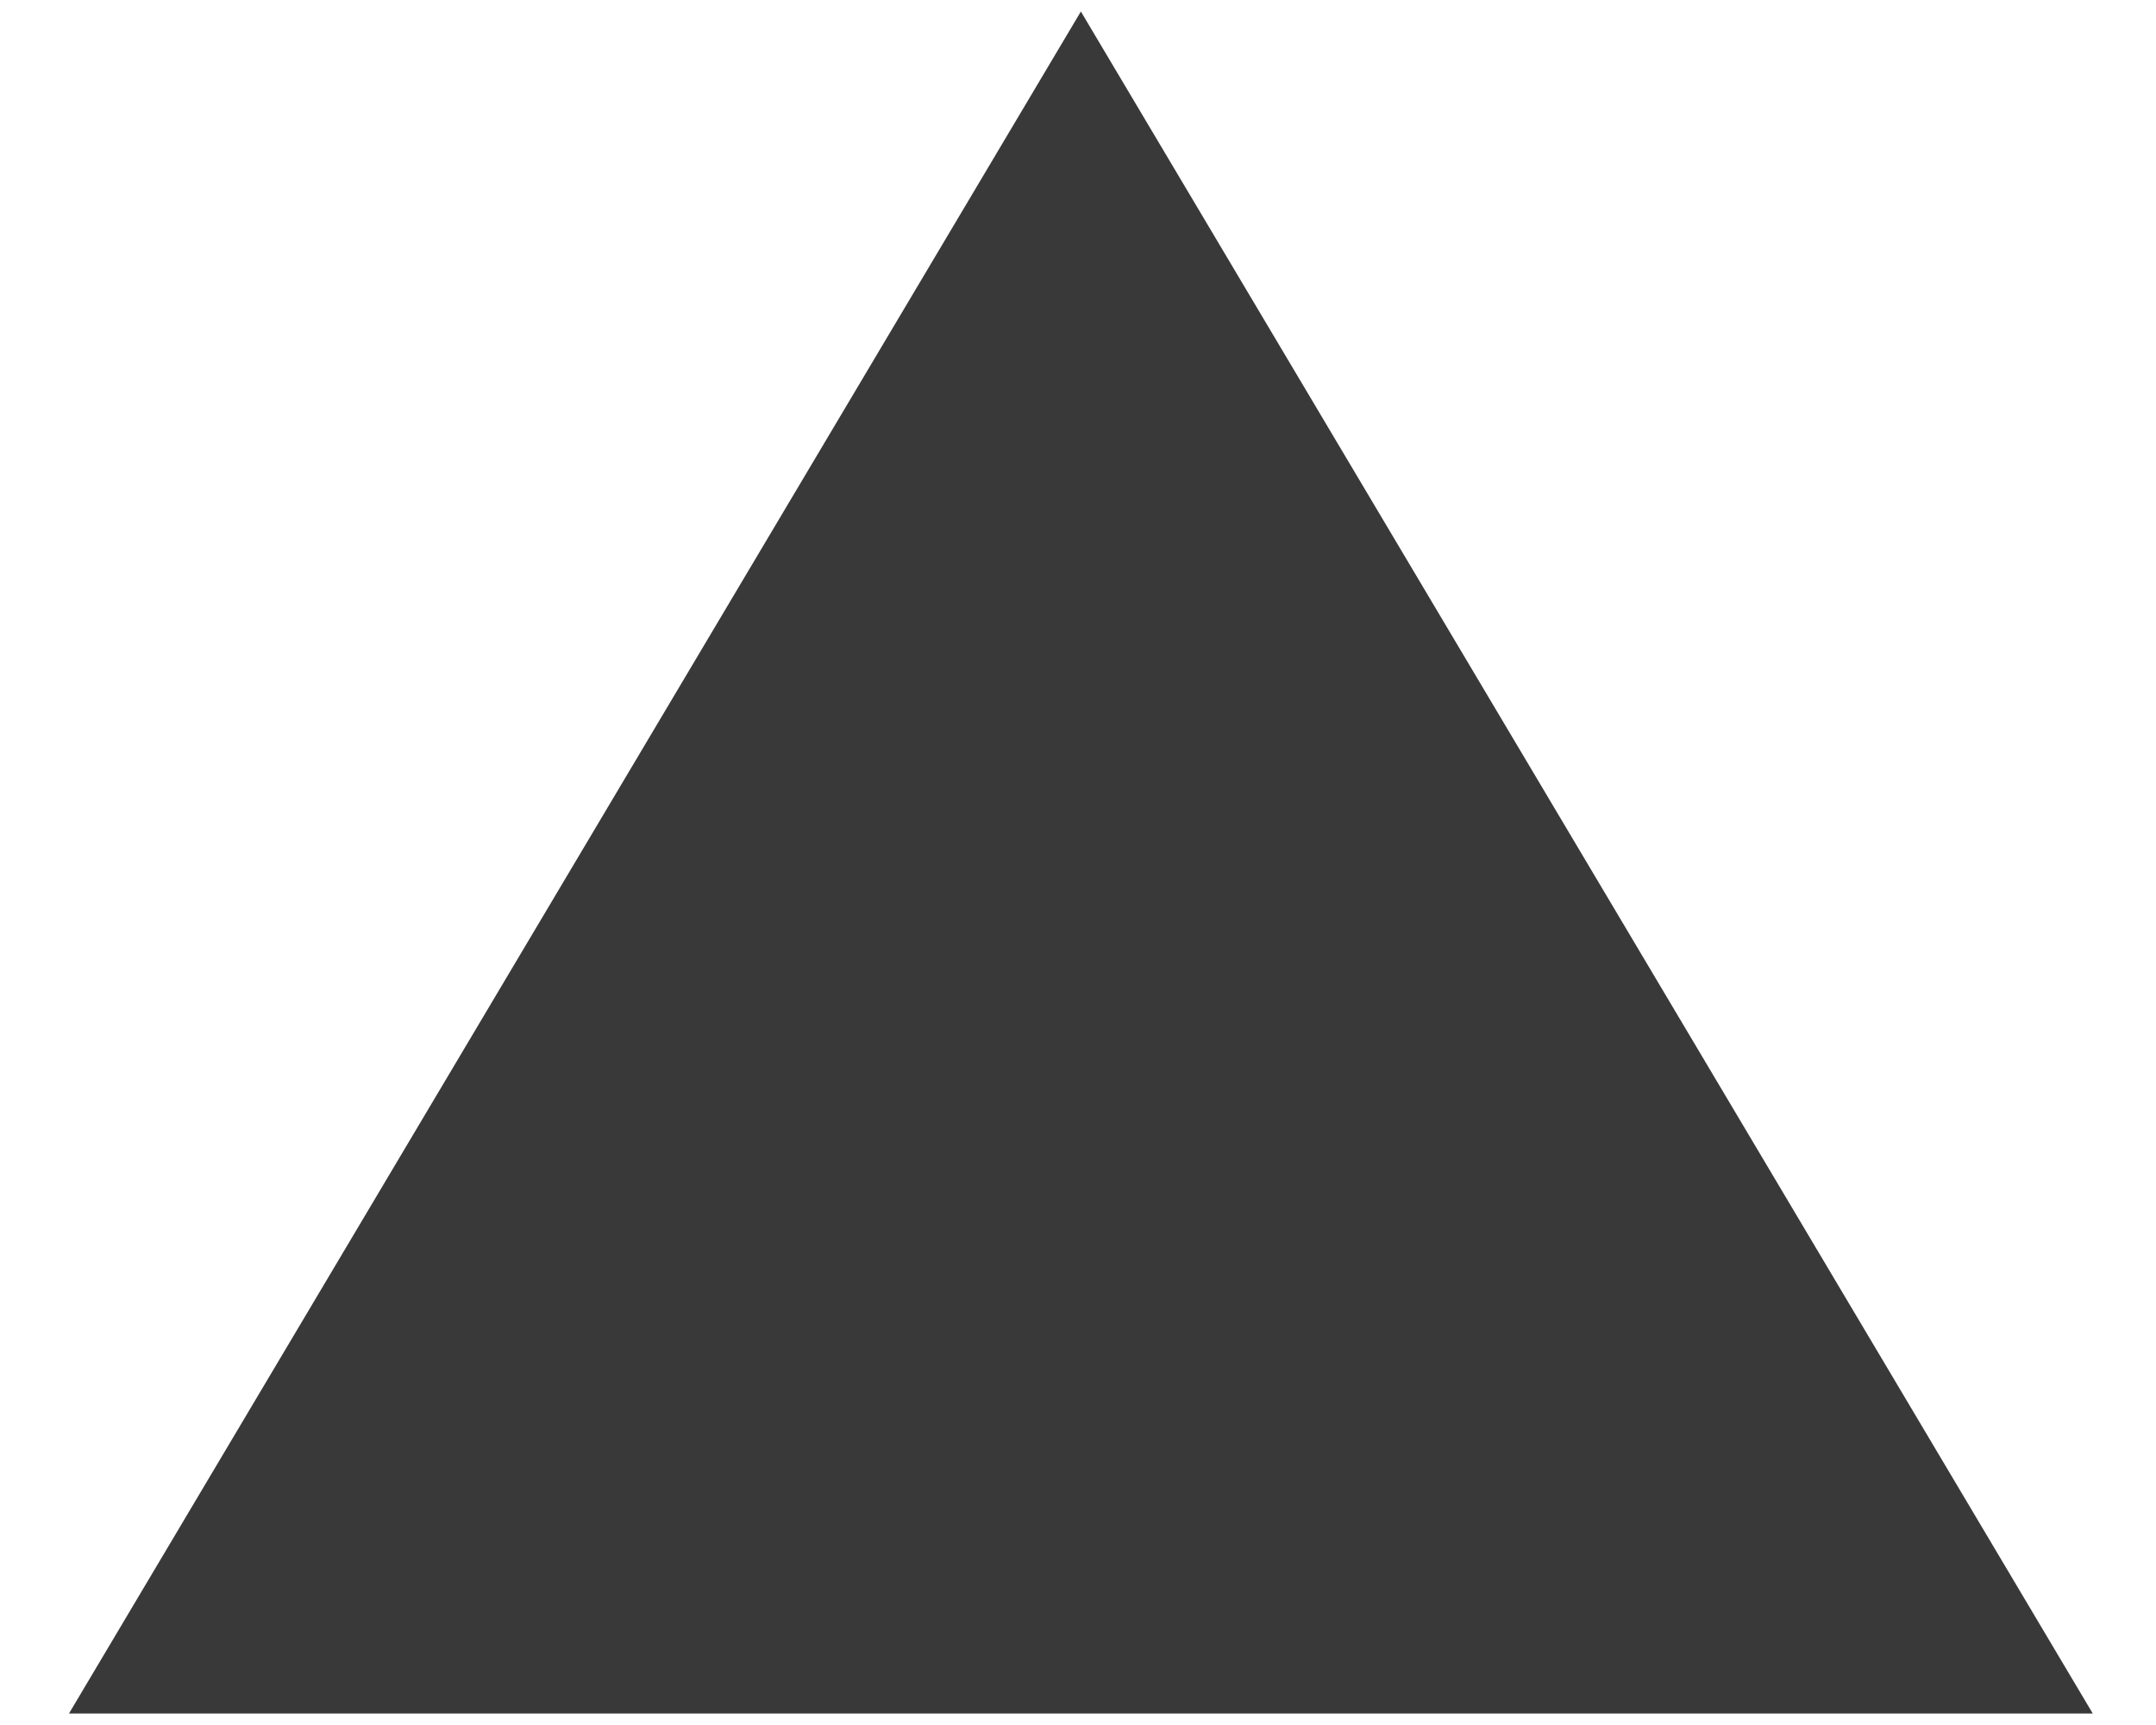
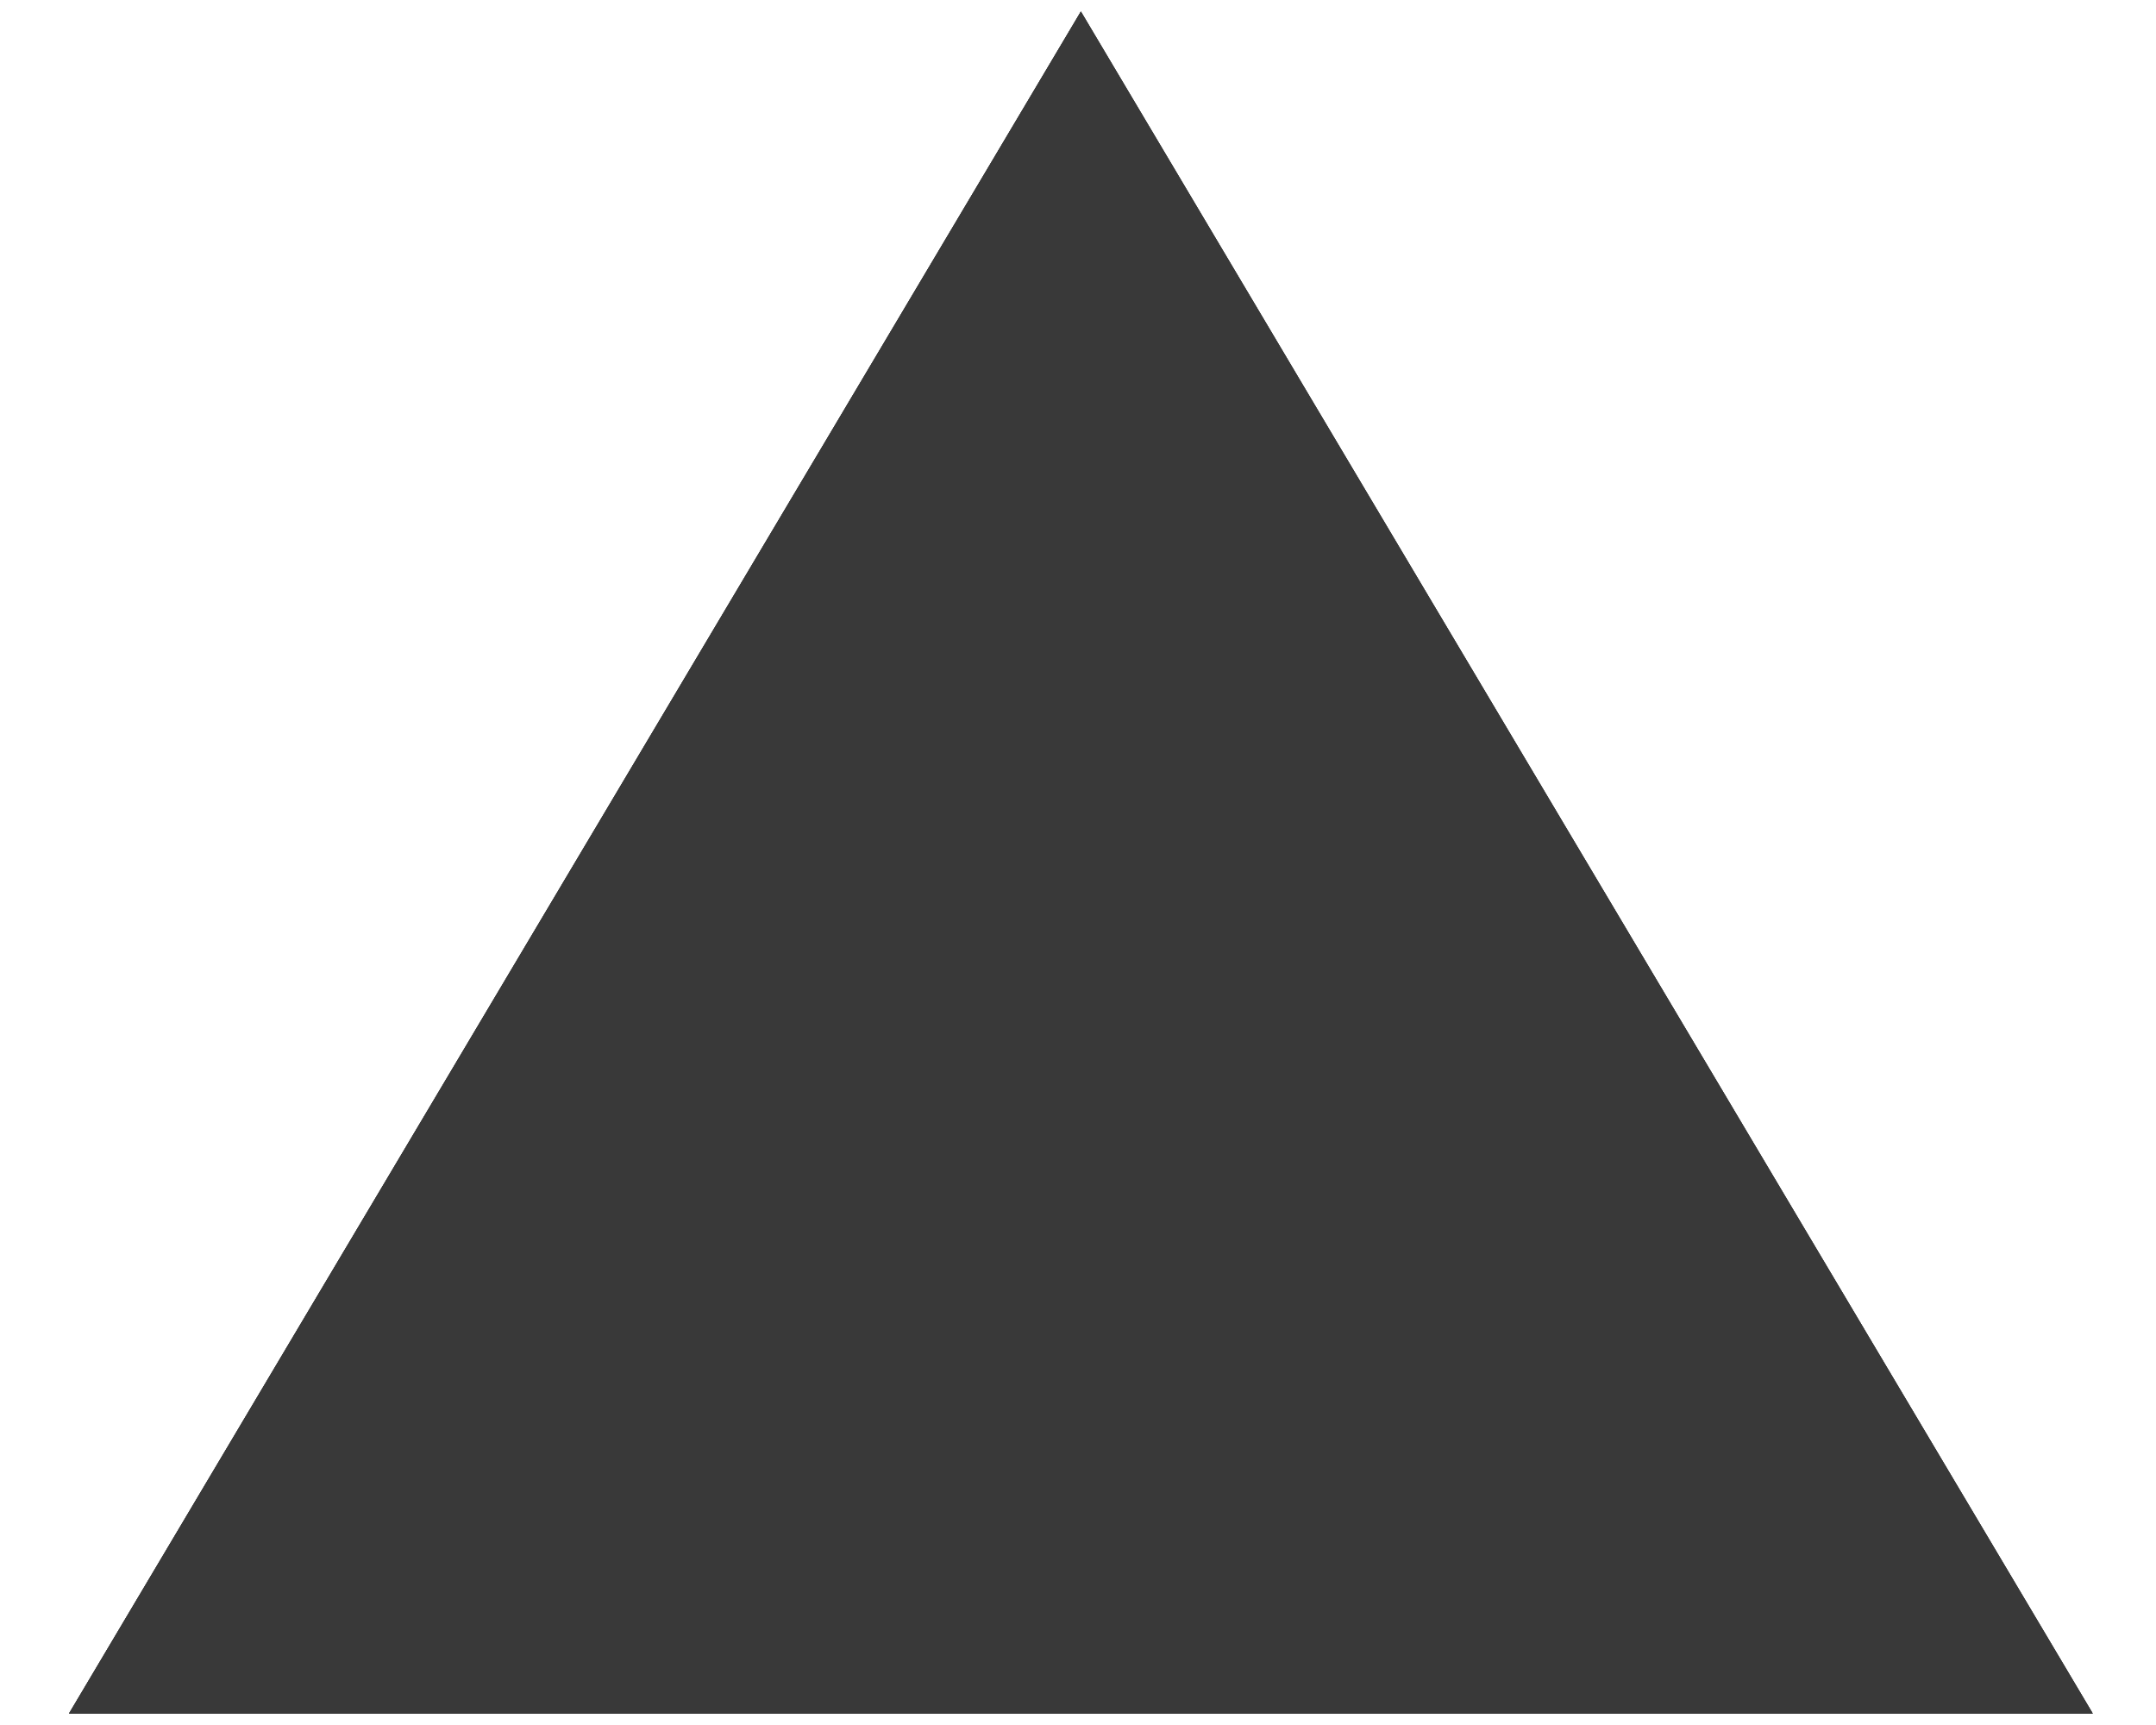
<svg xmlns="http://www.w3.org/2000/svg" width="375px" height="300px" viewBox="0 0 375 300" version="1.1">
  <description>Created with Sketch (http://www.bohemiancoding.com/sketch)</description>
  <defs />
-   <g id="Nouns" stroke="none" stroke-width="1" fill="none" fill-rule="evenodd">
+   <g id="Adjectives-Copy" stroke="none" stroke-width="1" fill="none" fill-rule="evenodd">
    <g id="noun" fill="#393939">
-       <polygon d="M188,2 L364,298 L12,298 L188,2 Z M188,2" id="Triangle-1" points="188 2 364 298 12 298 " />
+       <polygon id="Triangle-1" points="188 2 364 298 12 298 " />
+       <polygon id="Triangle-1" points="188 2 364 298 12 298 " />
+       <polygon id="Triangle-1" points="188 2 364 298 12 298 " />
    </g>
  </g>
</svg>
